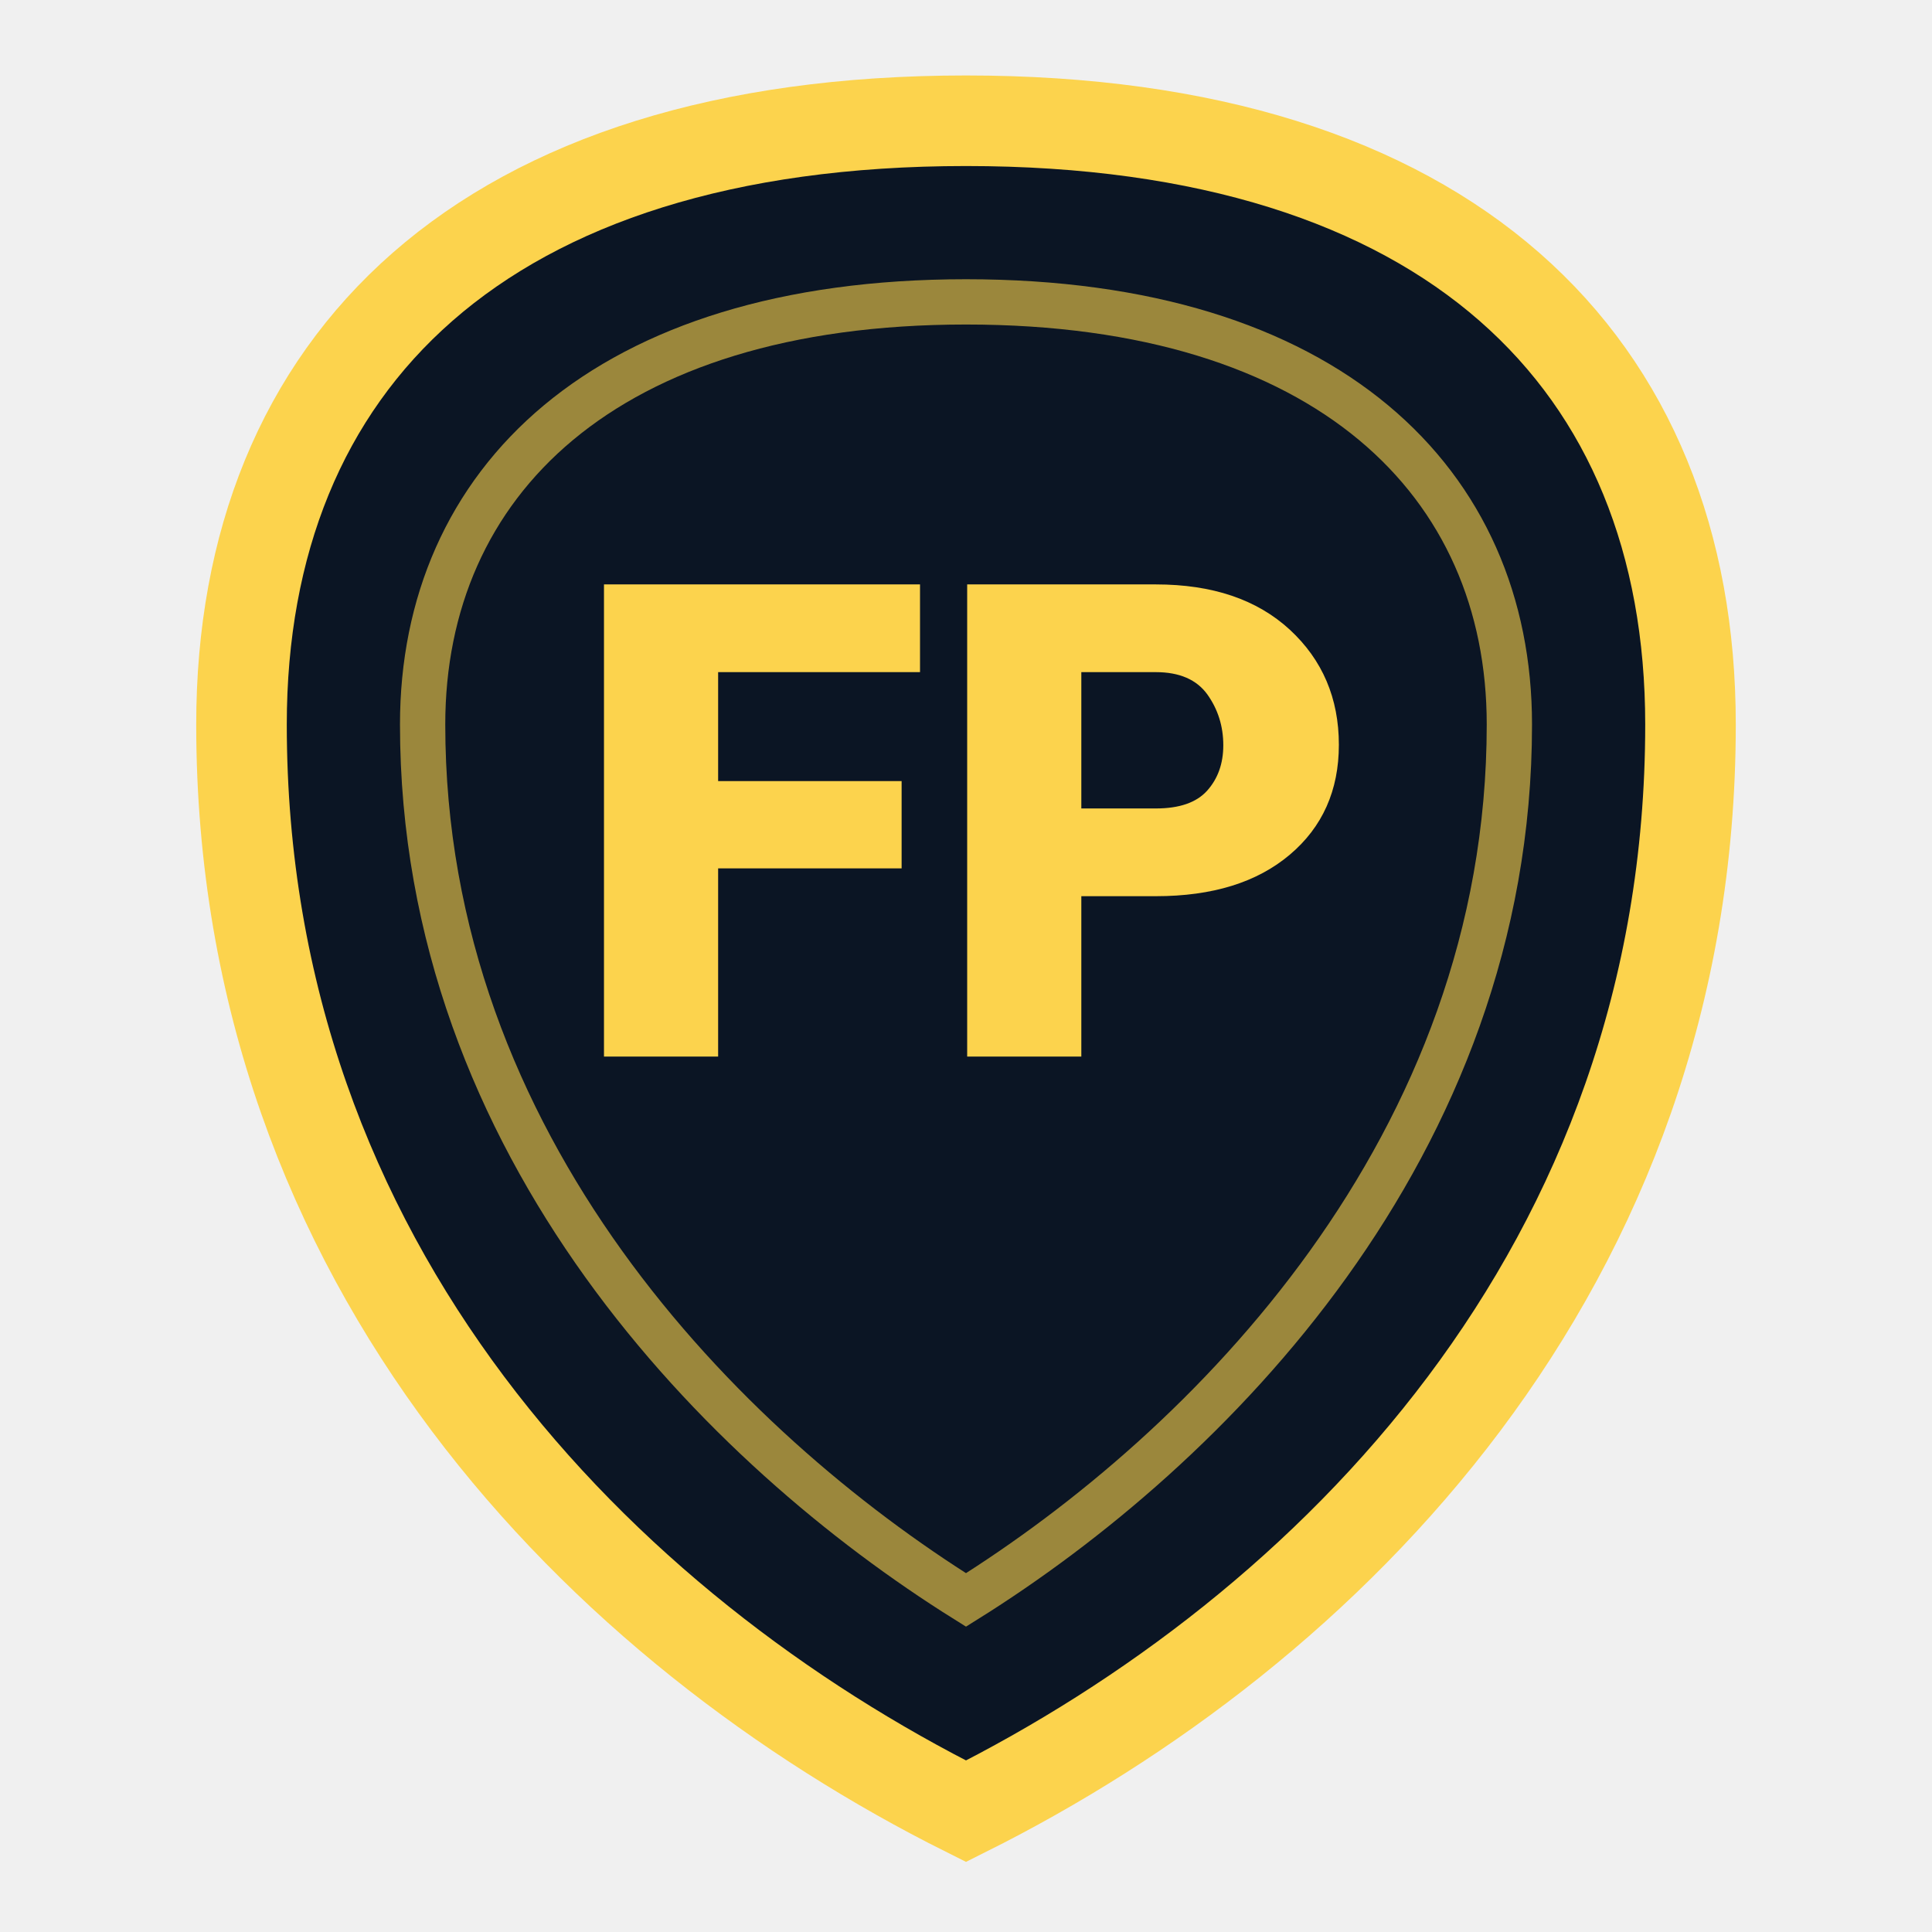
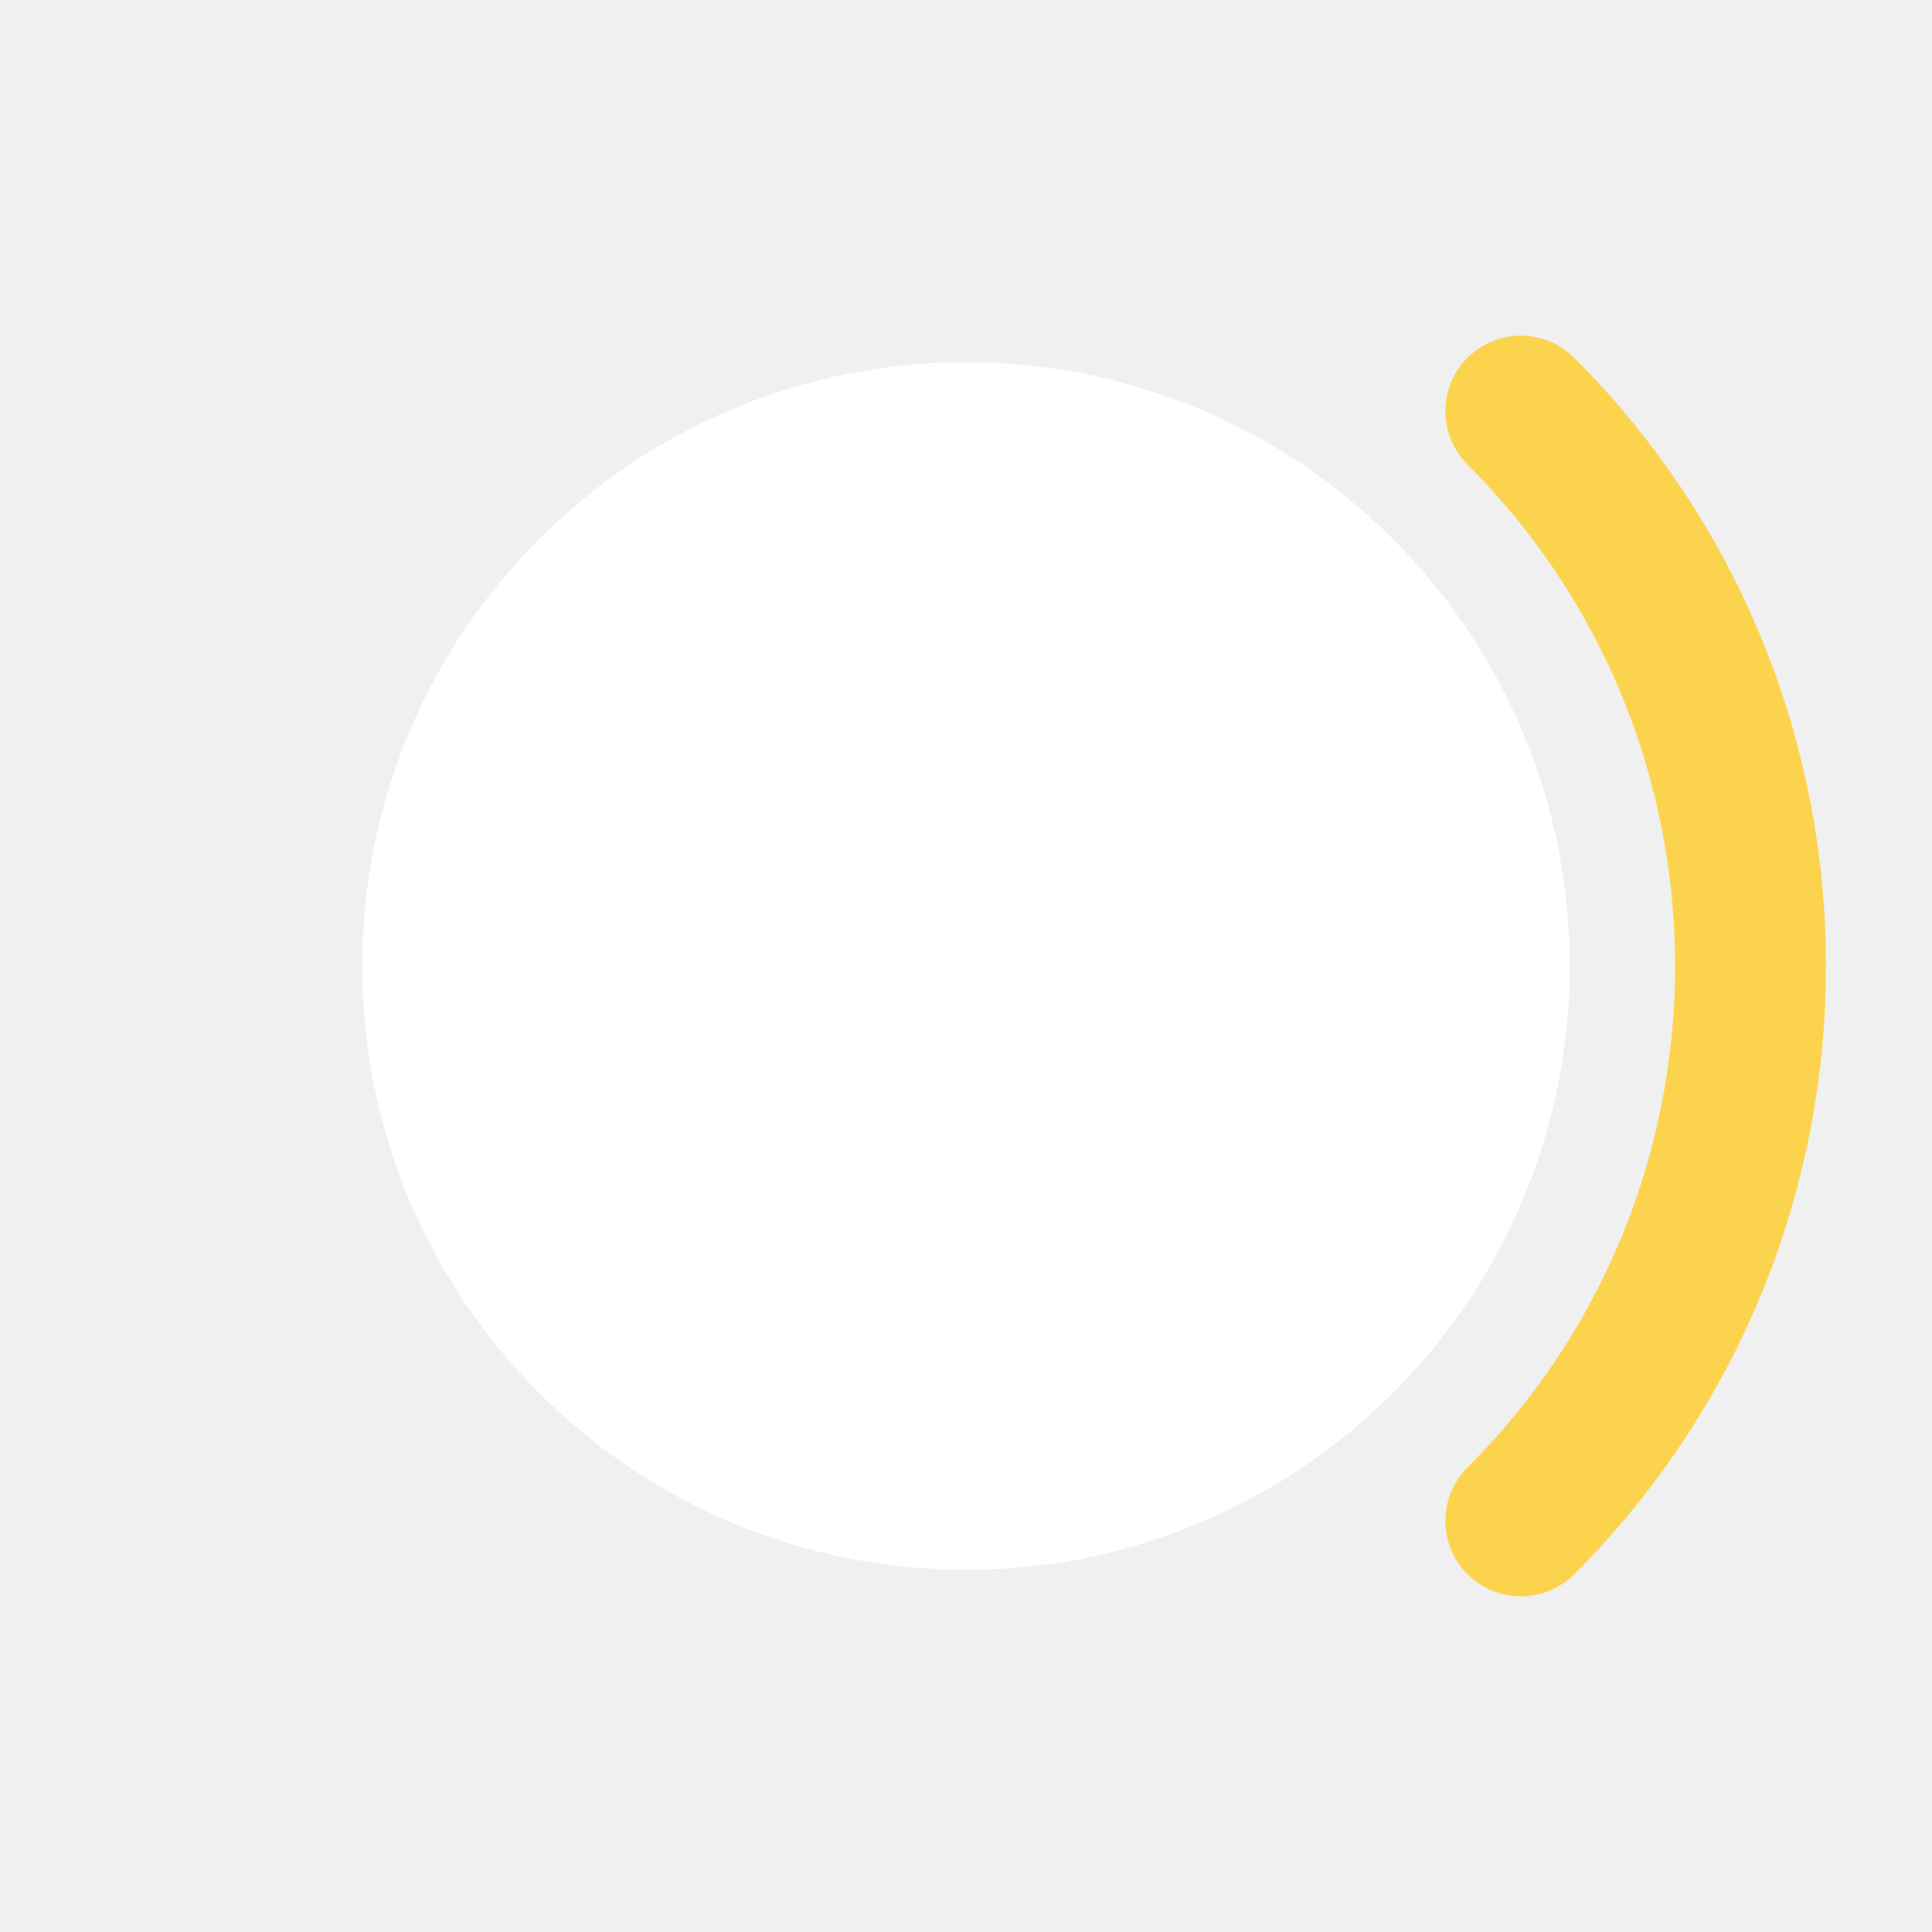
- <svg xmlns="http://www.w3.org/2000/svg" viewBox="0 0 64 64" width="64" height="64">
-   <path d="M32 4 C48 4 56 12 56 24 C56 42 44 54 32 60 C20 54 8 42 8 24 C8 12 16 4 32 4 Z" fill="#0B1524" stroke="#FCD34D" stroke-width="3" />
-   <path d="M32 10 C44 10 50 16 50 24 C50 38 40 48 32 53 C24 48 14 38 14 24 C14 16 20 10 32 10 Z" fill="none" stroke="#FCD34D" stroke-width="1.5" stroke-opacity="0.6" />
-   <text x="32" y="35" font-family="-apple-system, BlinkMacSystemFont, 'Segoe UI', Roboto, sans-serif" font-weight="800" font-size="22" fill="#FCD34D" text-anchor="middle">FP</text>
+ <svg xmlns="http://www.w3.org/2000/svg" viewBox="0 0 64 64">
+   <circle cx="32" cy="32" r="20" fill="#FFFFFF" />
+   <path d="M50.38 13.62 A26 26 0 0 1 50.38 50.38" fill="none" stroke="#FCD34D" stroke-width="5" stroke-linecap="round" />
</svg>
